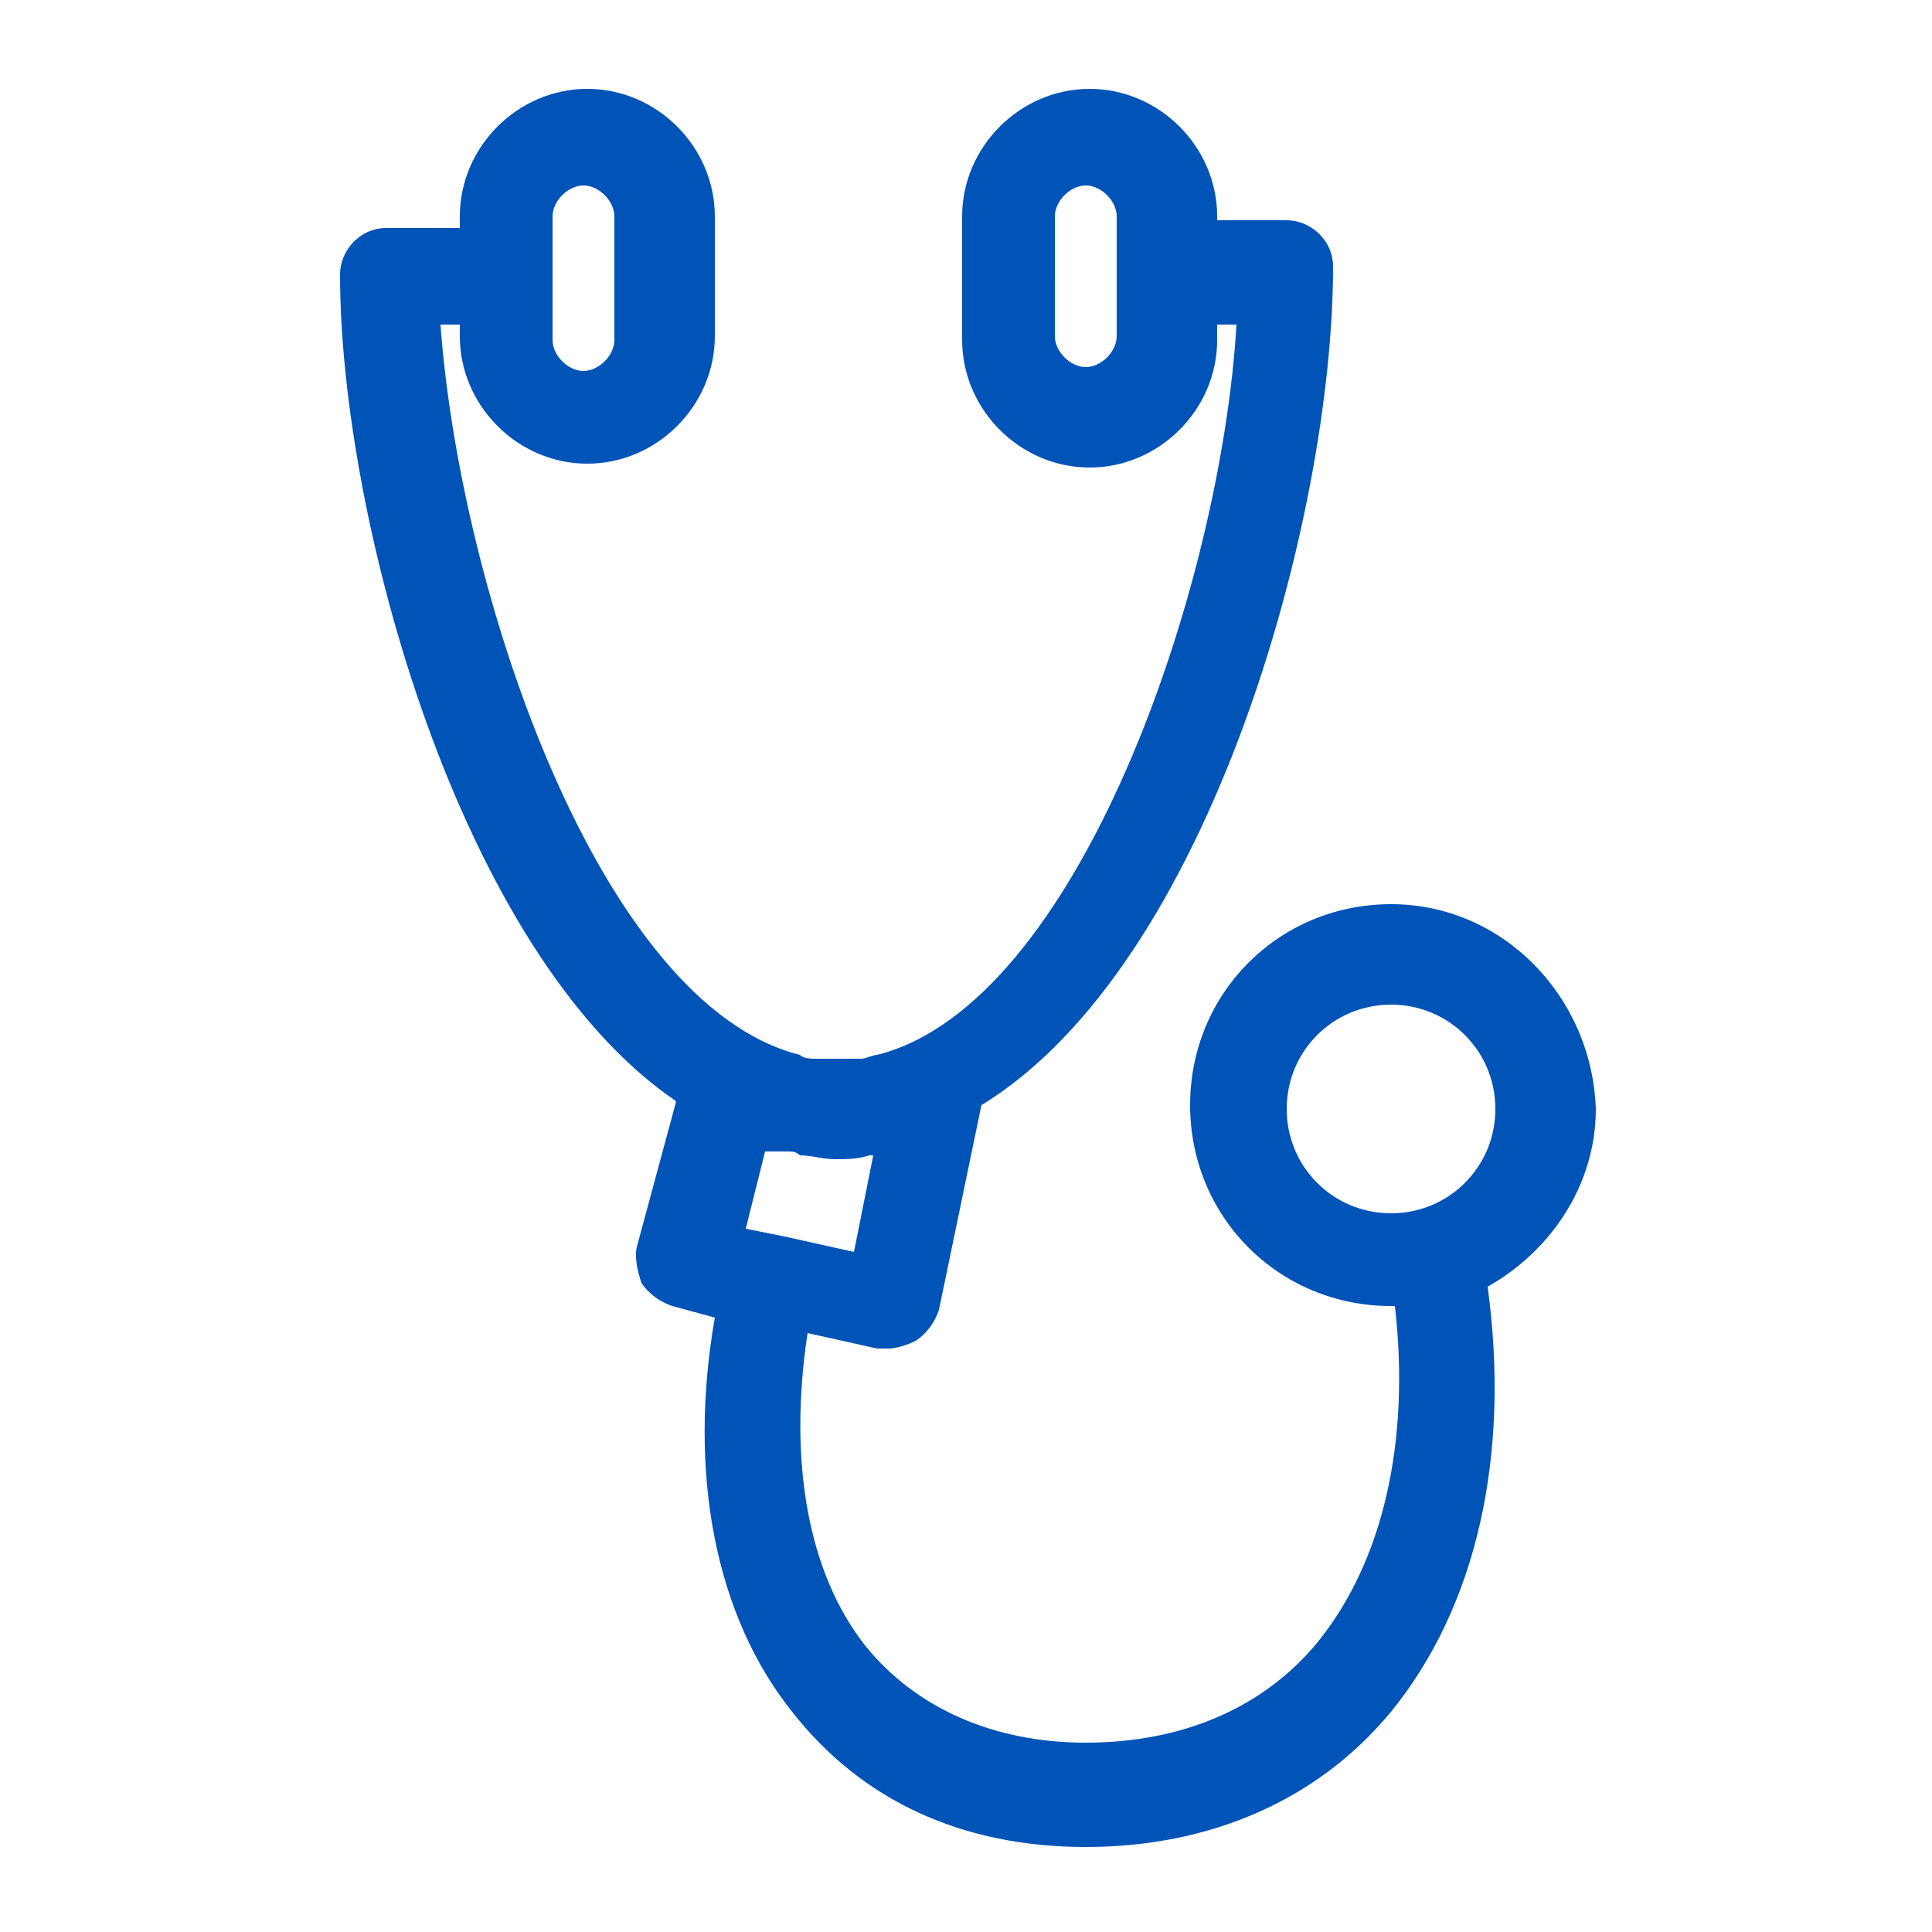
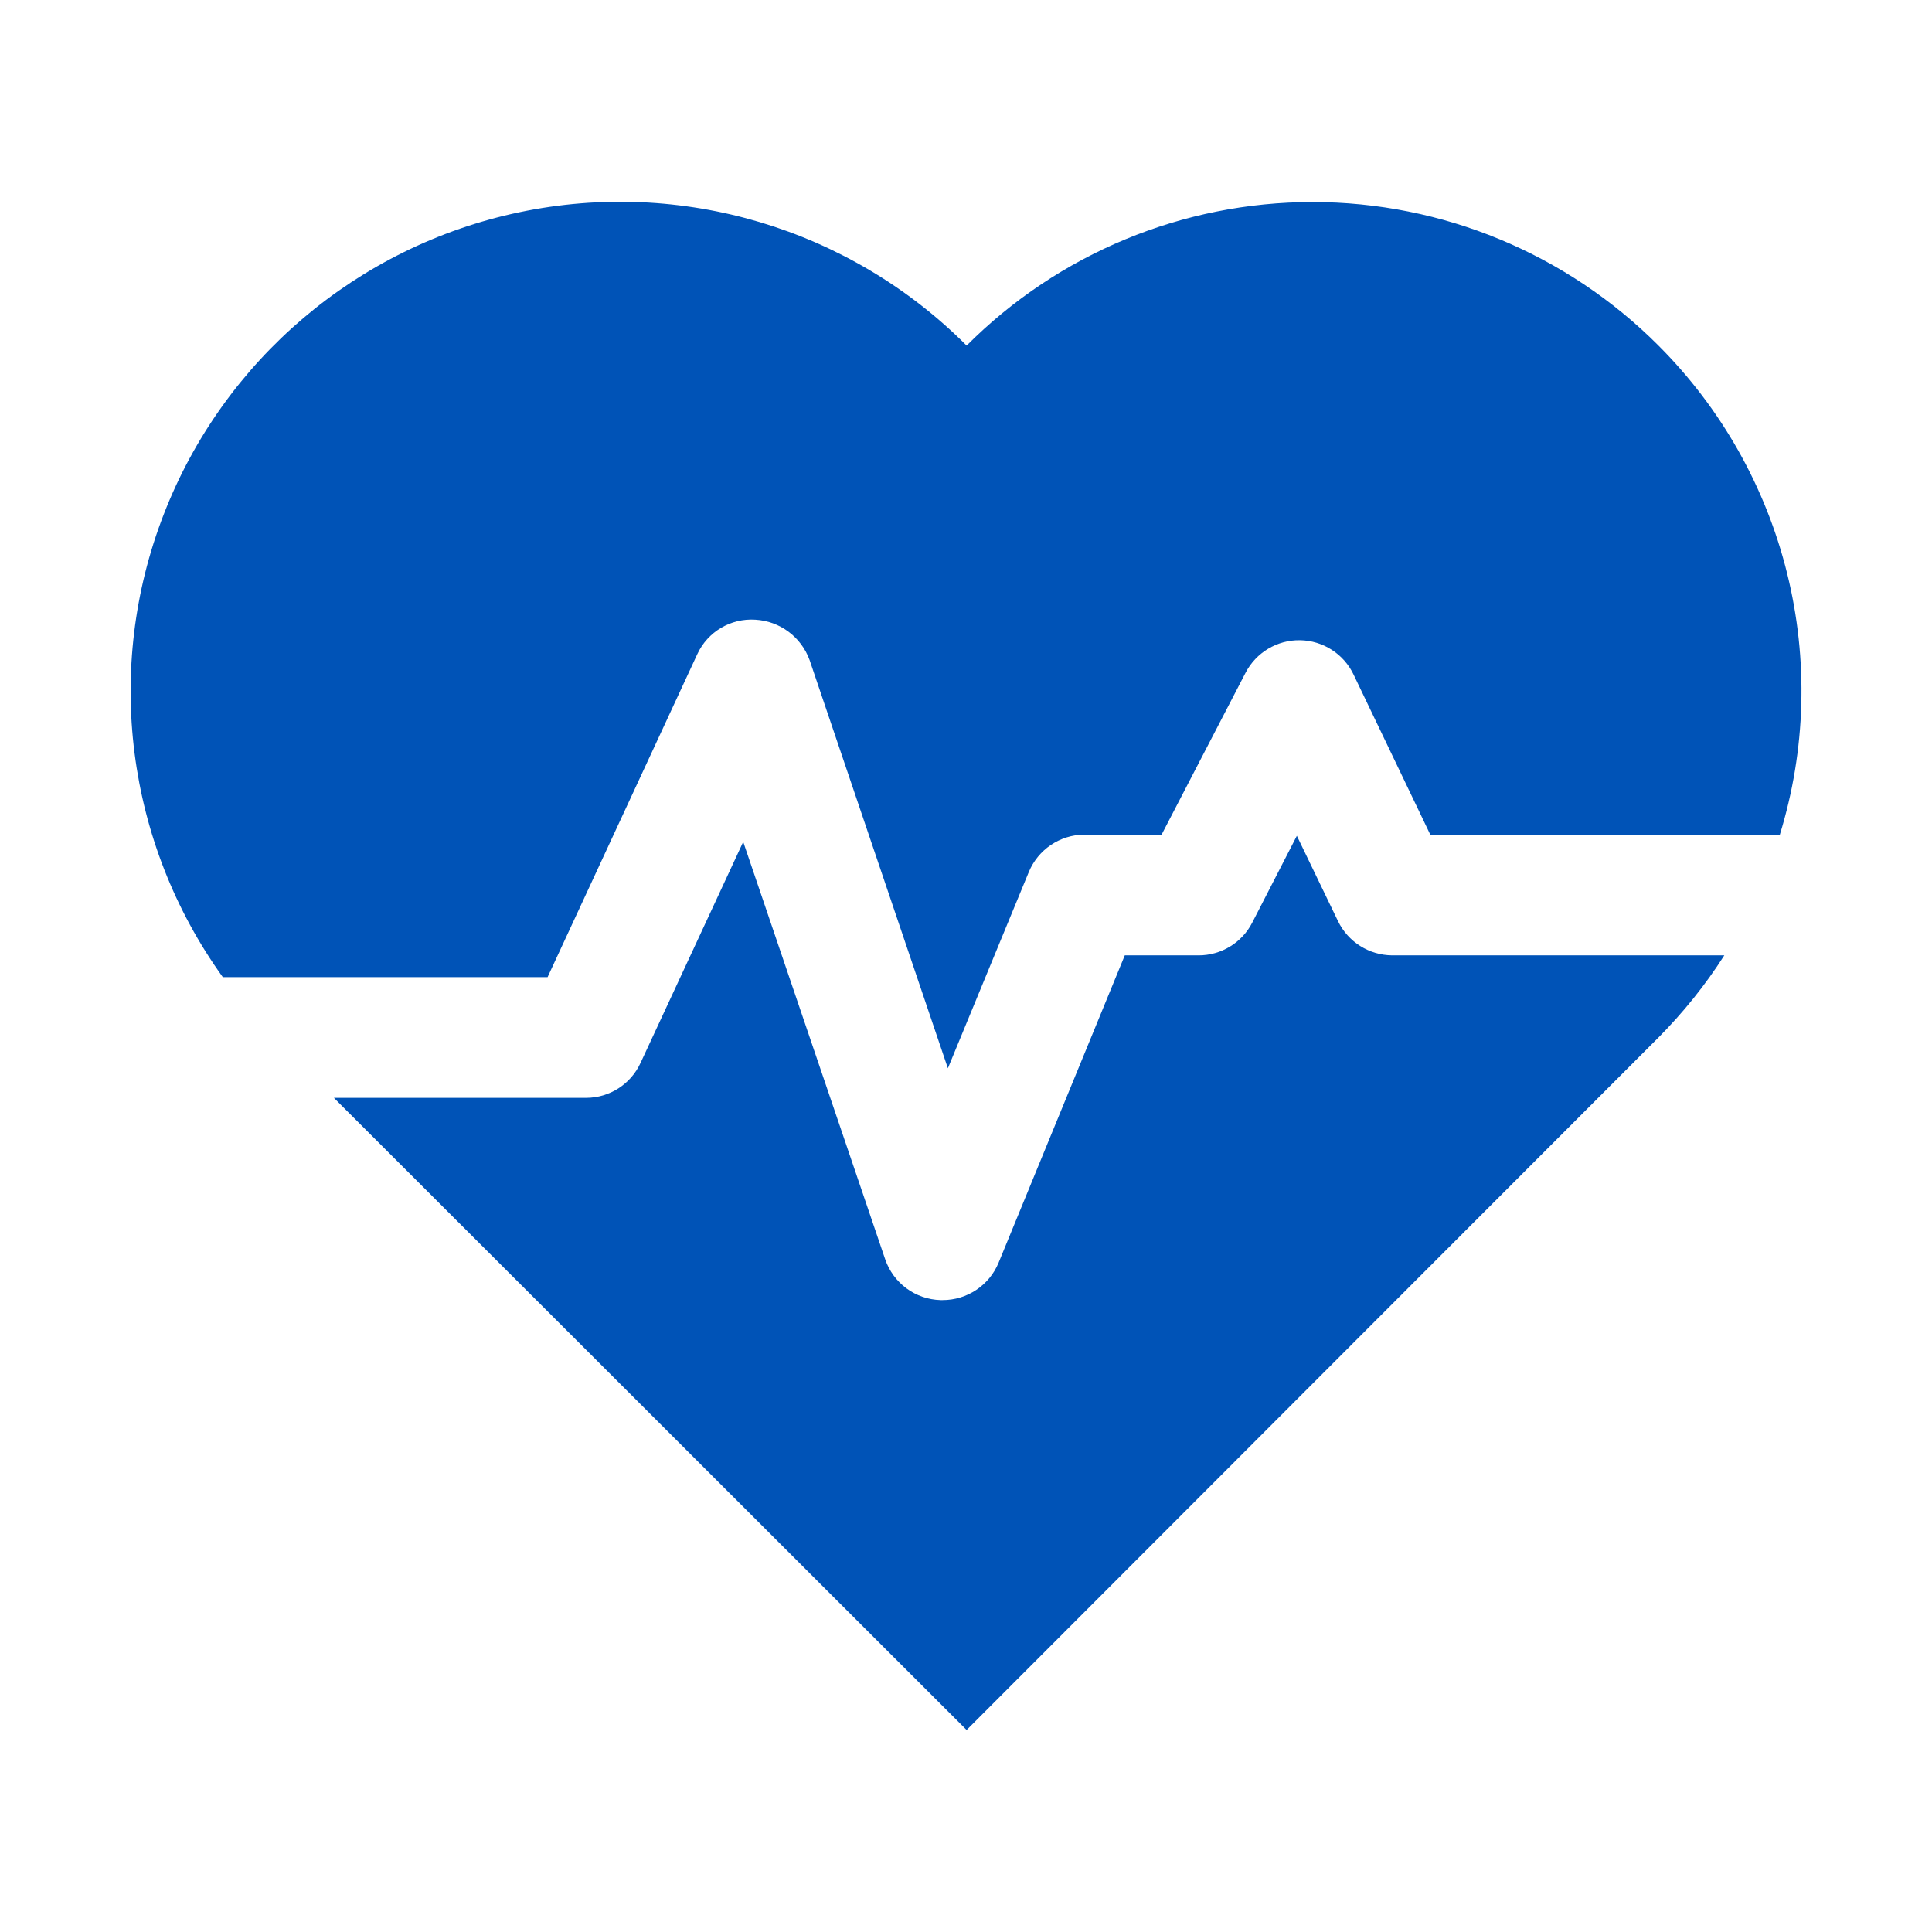
<svg xmlns="http://www.w3.org/2000/svg" width="1200pt" height="1200pt" version="1.1" viewBox="0 0 1200 1200">
-   <path d="m864 561.6c-69.602 0-124.8 55.199-124.8 124.8 0 69.602 55.199 124.8 124.8 124.8h2.398c9.602 84-7.199 158.4-48 208.8-33.602 40.801-84 62.398-144 62.398-57.602 0-105.6-21.602-136.8-60-36-45.602-48-115.2-36-194.4l43.199 9.602h7.199c4.801 0 12-2.398 16.801-4.801 7.199-4.801 12-12 14.398-19.199l26.398-127.2c141.6-86.398 218.4-364.8 218.4-520.8 0-16.801-14.398-28.801-28.801-28.801h-43.199l0.008-2.406c0-43.199-36-79.199-79.199-79.199s-79.199 36-79.199 79.199v76.801c0 43.199 36 79.199 79.199 79.199s79.199-36 79.199-79.199v-9.598h12c-9.602 163.2-98.398 422.4-223.2 453.6-2.398 0-7.199 2.398-9.602 2.398h-2.398-12-12-2.398c-2.398 0-7.199 0-9.602-2.398-124.8-31.199-211.2-288-223.2-453.6h12v7.199c0 43.199 36 79.199 79.199 79.199s79.199-36 79.199-79.199v-74.402c0-43.199-36-79.199-79.199-79.199s-79.199 36-79.199 79.199v7.199l-45.602 0.004c-16.801 0-28.801 14.398-28.801 28.801 0 151.2 74.398 422.4 208.8 513.6l-24 88.801c-2.398 7.199 0 16.801 2.398 24 4.801 7.199 12 12 19.199 14.398l26.398 7.199c-16.801 96 0 184.8 48 244.8 43.199 55.199 105.6 84 182.4 84 76.801 0 144-28.801 189.6-84 52.801-64.801 74.398-158.4 60-264 38.398-21.602 67.199-62.398 67.199-110.4-2.394-69.605-57.594-127.2-127.2-127.2zm-170.4-352.8c0 9.602-9.602 19.199-19.199 19.199-9.602 0-19.199-9.602-19.199-19.199l-0.004-74.402c0-9.602 9.602-19.199 19.199-19.199 9.602 0 19.199 9.602 19.199 19.199zm-350.4-74.402c0-9.602 9.602-19.199 19.199-19.199 9.602 0 19.199 9.602 19.199 19.199v76.801c0 9.602-9.602 19.199-19.199 19.199-9.602 0-19.199-9.602-19.199-19.199zm146.4 580.8c2.398 0 4.801 0 7.199 2.398 7.199 0 14.398 2.398 21.602 2.398 7.199 0 14.398 0 21.602-2.398h2.398l-12 60-43.199-9.602-24-4.801 12-48h4.801c2.394 0.004 7.195 0.004 9.598 0.004zm374.4 38.402c-36 0-64.801-28.801-64.801-64.801s28.801-64.801 64.801-64.801 64.801 28.801 64.801 64.801-28.801 64.801-64.801 64.801z" fill="#0053b7" />
+   <path d="m1071 593.39c-11.766 18.422-25.5 35.484-40.875 51l-429.74 430.13-393-392.63h156.74c14.531-0.047 27.703-8.531 33.75-21.75l63.75-137.26 88.125 259.13c5.016 14.906 18.797 25.078 34.5 25.5h1.125c15.281 0.047 29.062-9.141 34.875-23.25l78.375-190.87h45.75c14.062 0.047 26.953-7.781 33.375-20.25l27.75-54 25.5 52.875c6.234 12.984 19.312 21.281 33.75 21.375zm-40.875-378.74c-56.953-57.094-134.26-89.156-214.87-89.156-80.617 0-157.92 32.062-214.87 89.156-72.609-72.797-177.1-103.97-277.74-82.828-100.64 21.141-183.74 91.734-220.92 187.6-37.219 95.859-23.391 204 36.656 287.48h201.74l93-200.63c6.422-13.875 20.719-22.359 36-21.375 15.281 0.844 28.547 10.734 33.75 25.125l85.875 253.5 50.25-121.87c5.766-13.969 19.359-23.156 34.5-23.25h48l52.125-100.5c6.562-12.656 19.688-20.484 33.891-20.25 14.25 0.234 27.141 8.531 33.234 21.375l47.625 99.375h217.13c16.219-52.688 17.766-108.84 4.5-162.32-13.266-53.531-40.875-102.42-79.875-141.42z" fill="#0053b7" />
</svg>
